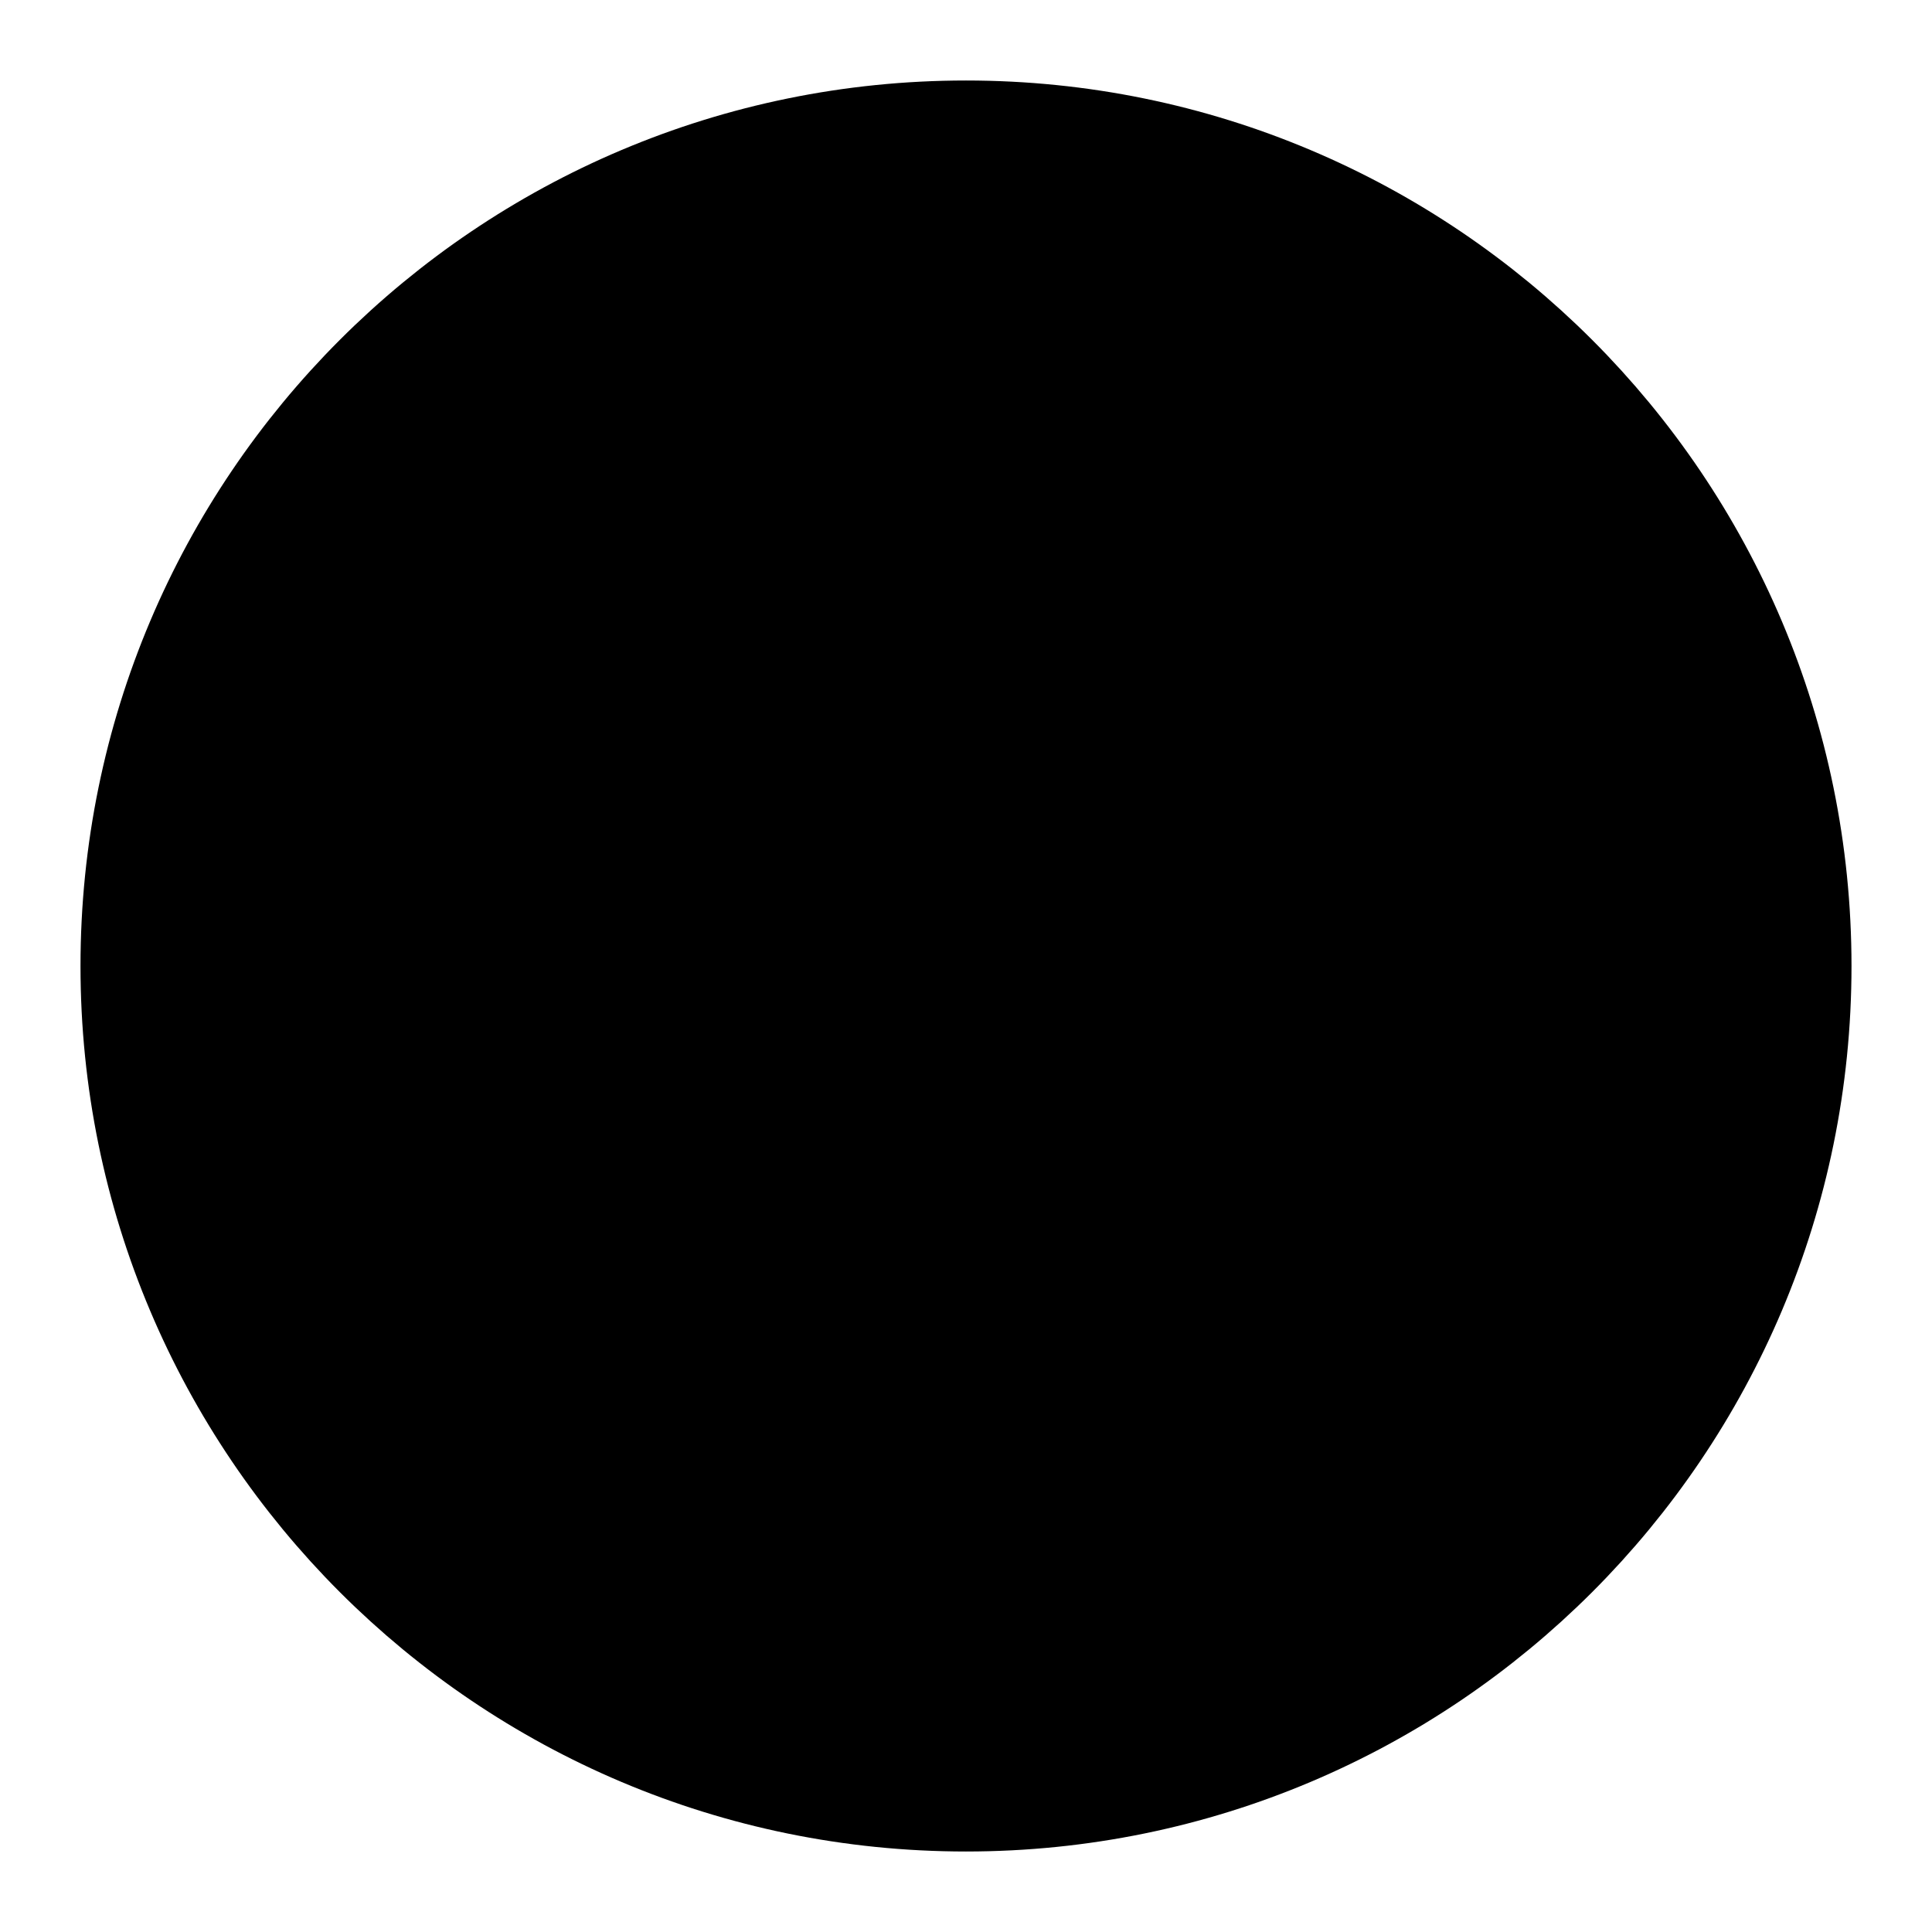
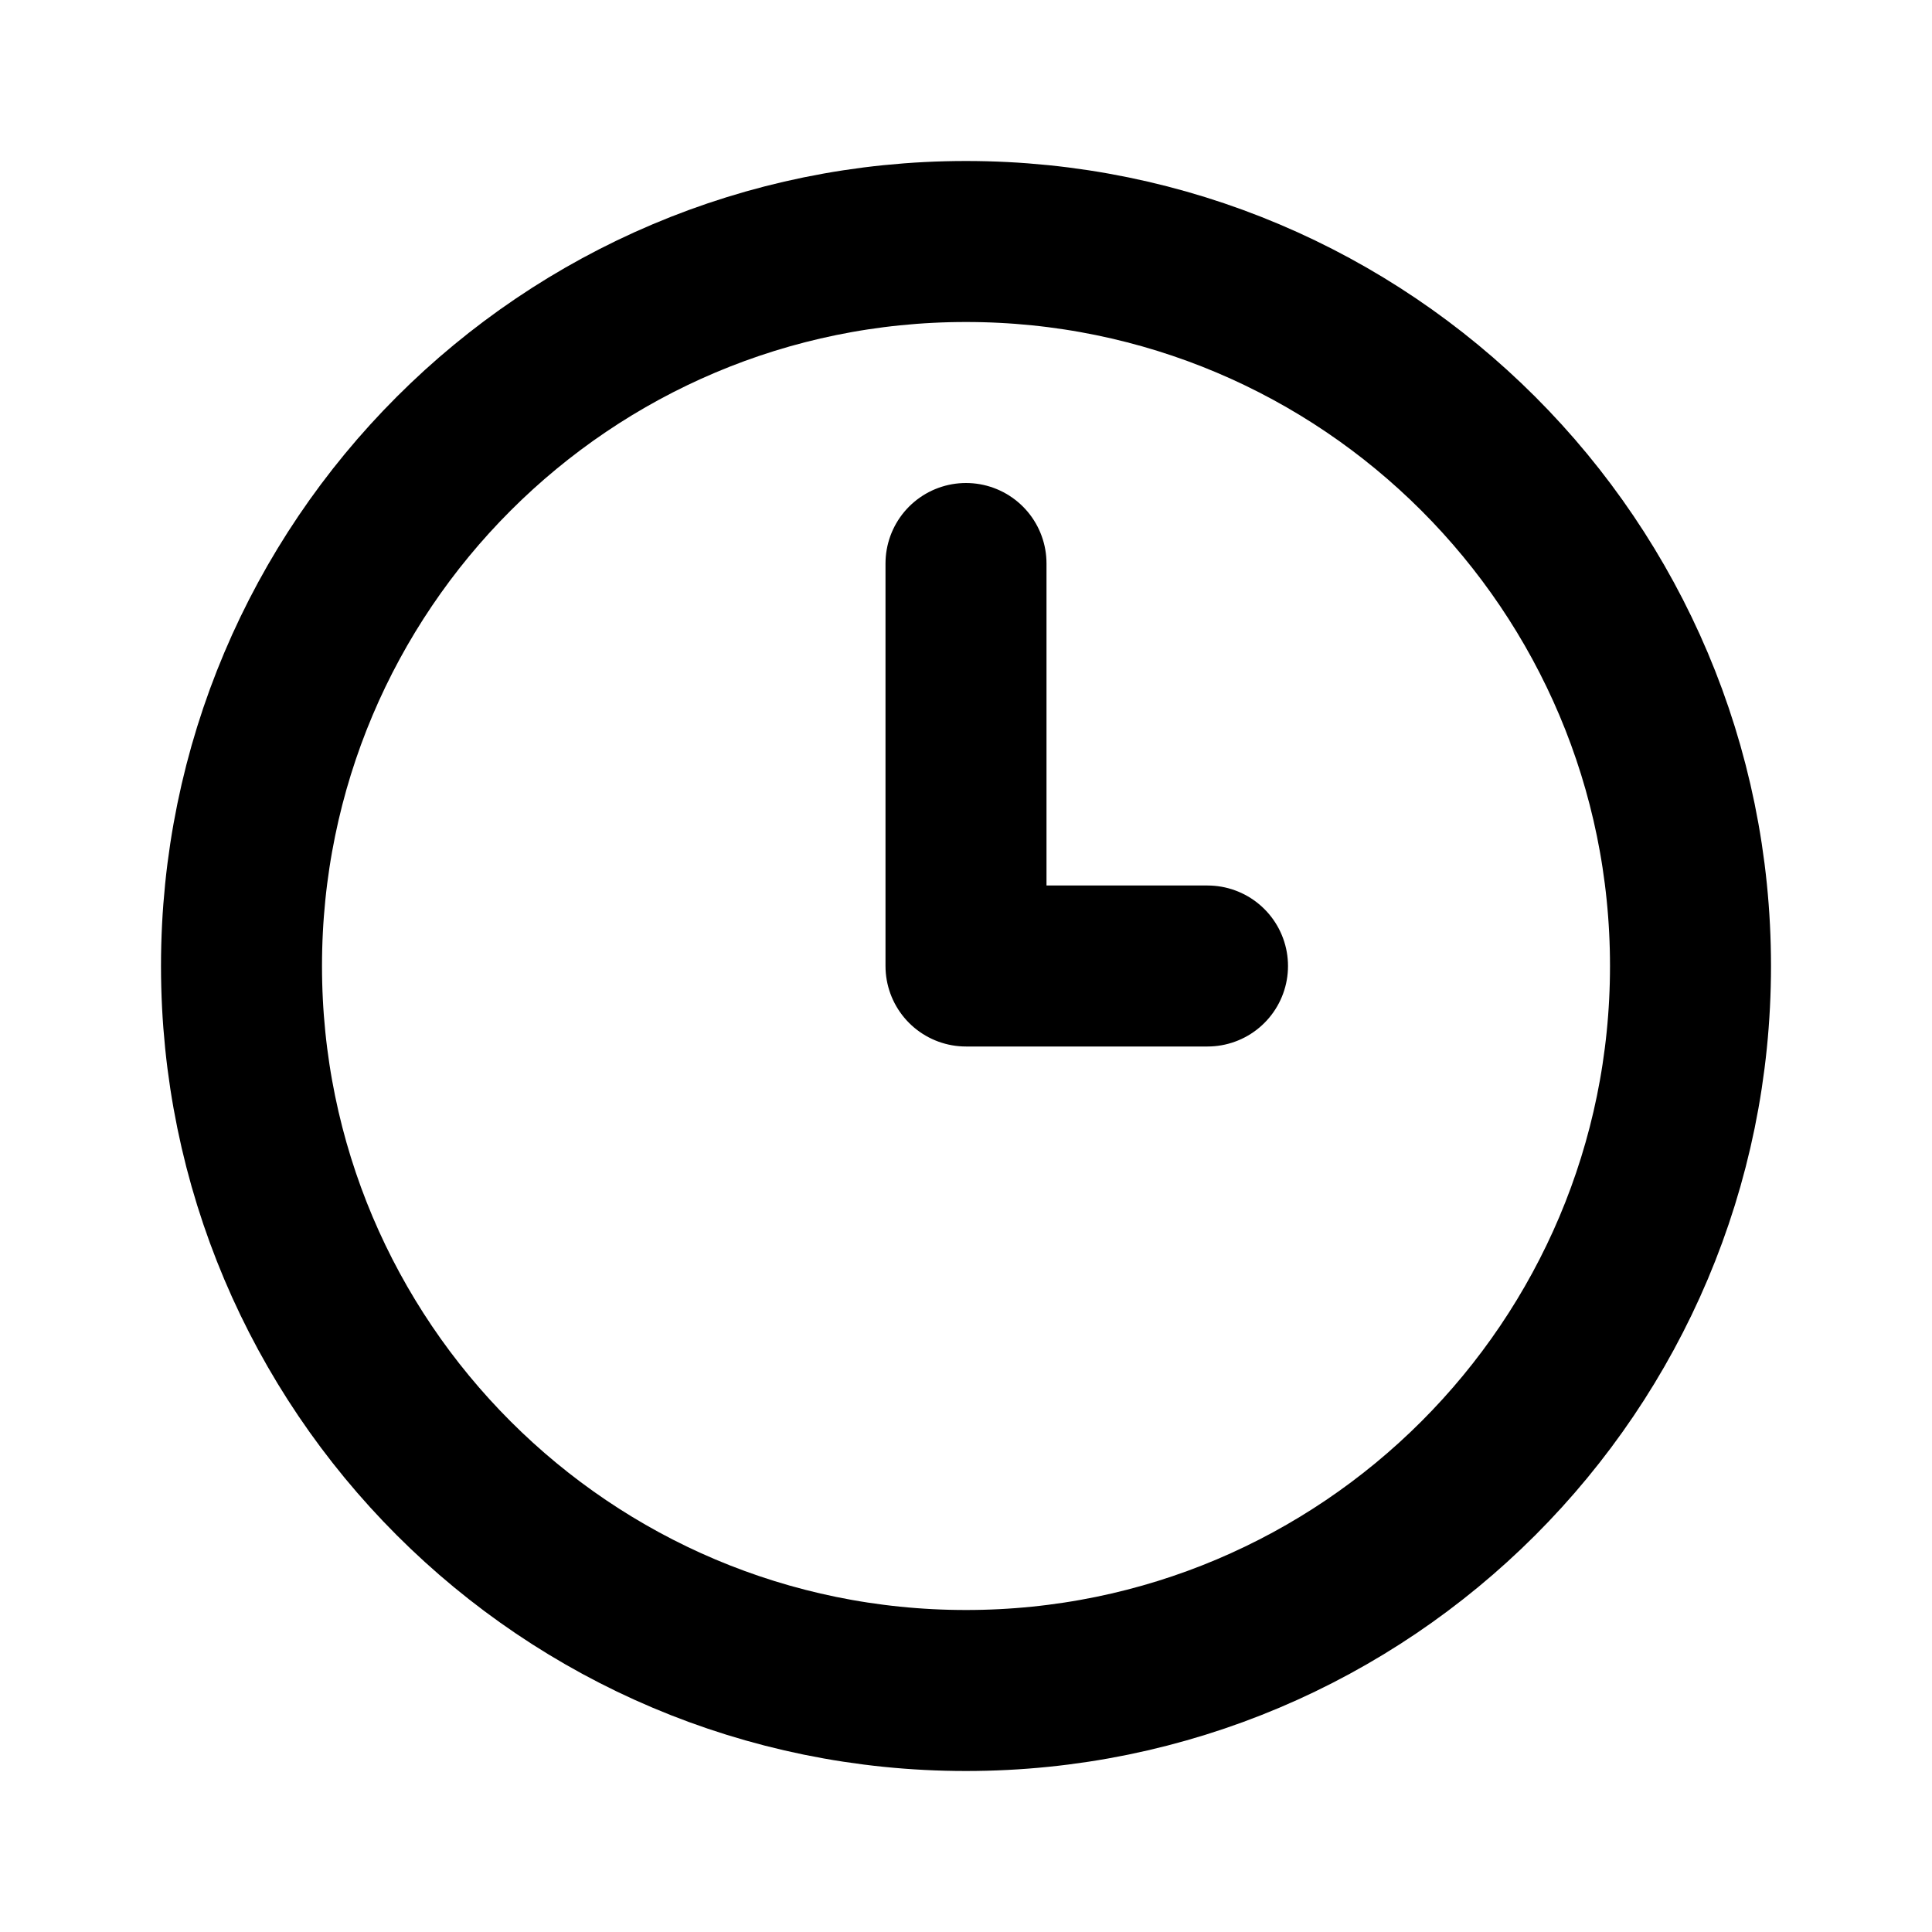
- <svg xmlns="http://www.w3.org/2000/svg" width="16" height="16" fill="currentColor" viewBox="0 0 24 24" stroke="currentColor" stroke-width="2">
-   <circle cx="12" cy="12" r="10" />
-   <polyline points="12 6 12 12 16 14" />
+ <svg xmlns="http://www.w3.org/2000/svg" width="24px" height="24px" viewBox="0 0 24 24" fill="none">
+   <g id="SVGRepo_bgCarrier" stroke-width="0" />
+   <g id="SVGRepo_tracerCarrier" stroke-linecap="round" stroke-linejoin="round" />
+   <g id="SVGRepo_iconCarrier">
+     <path d="M12 7V12H15M21 12C21 16.971 16.971 21 12 21C7.029 21 3 16.971 3 12C3 7.029 7.029 3 12 3C16.971 3 21 7.029 21 12Z" stroke="#000000" stroke-width="2" stroke-linecap="round" stroke-linejoin="round" />
+   </g>
</svg>
